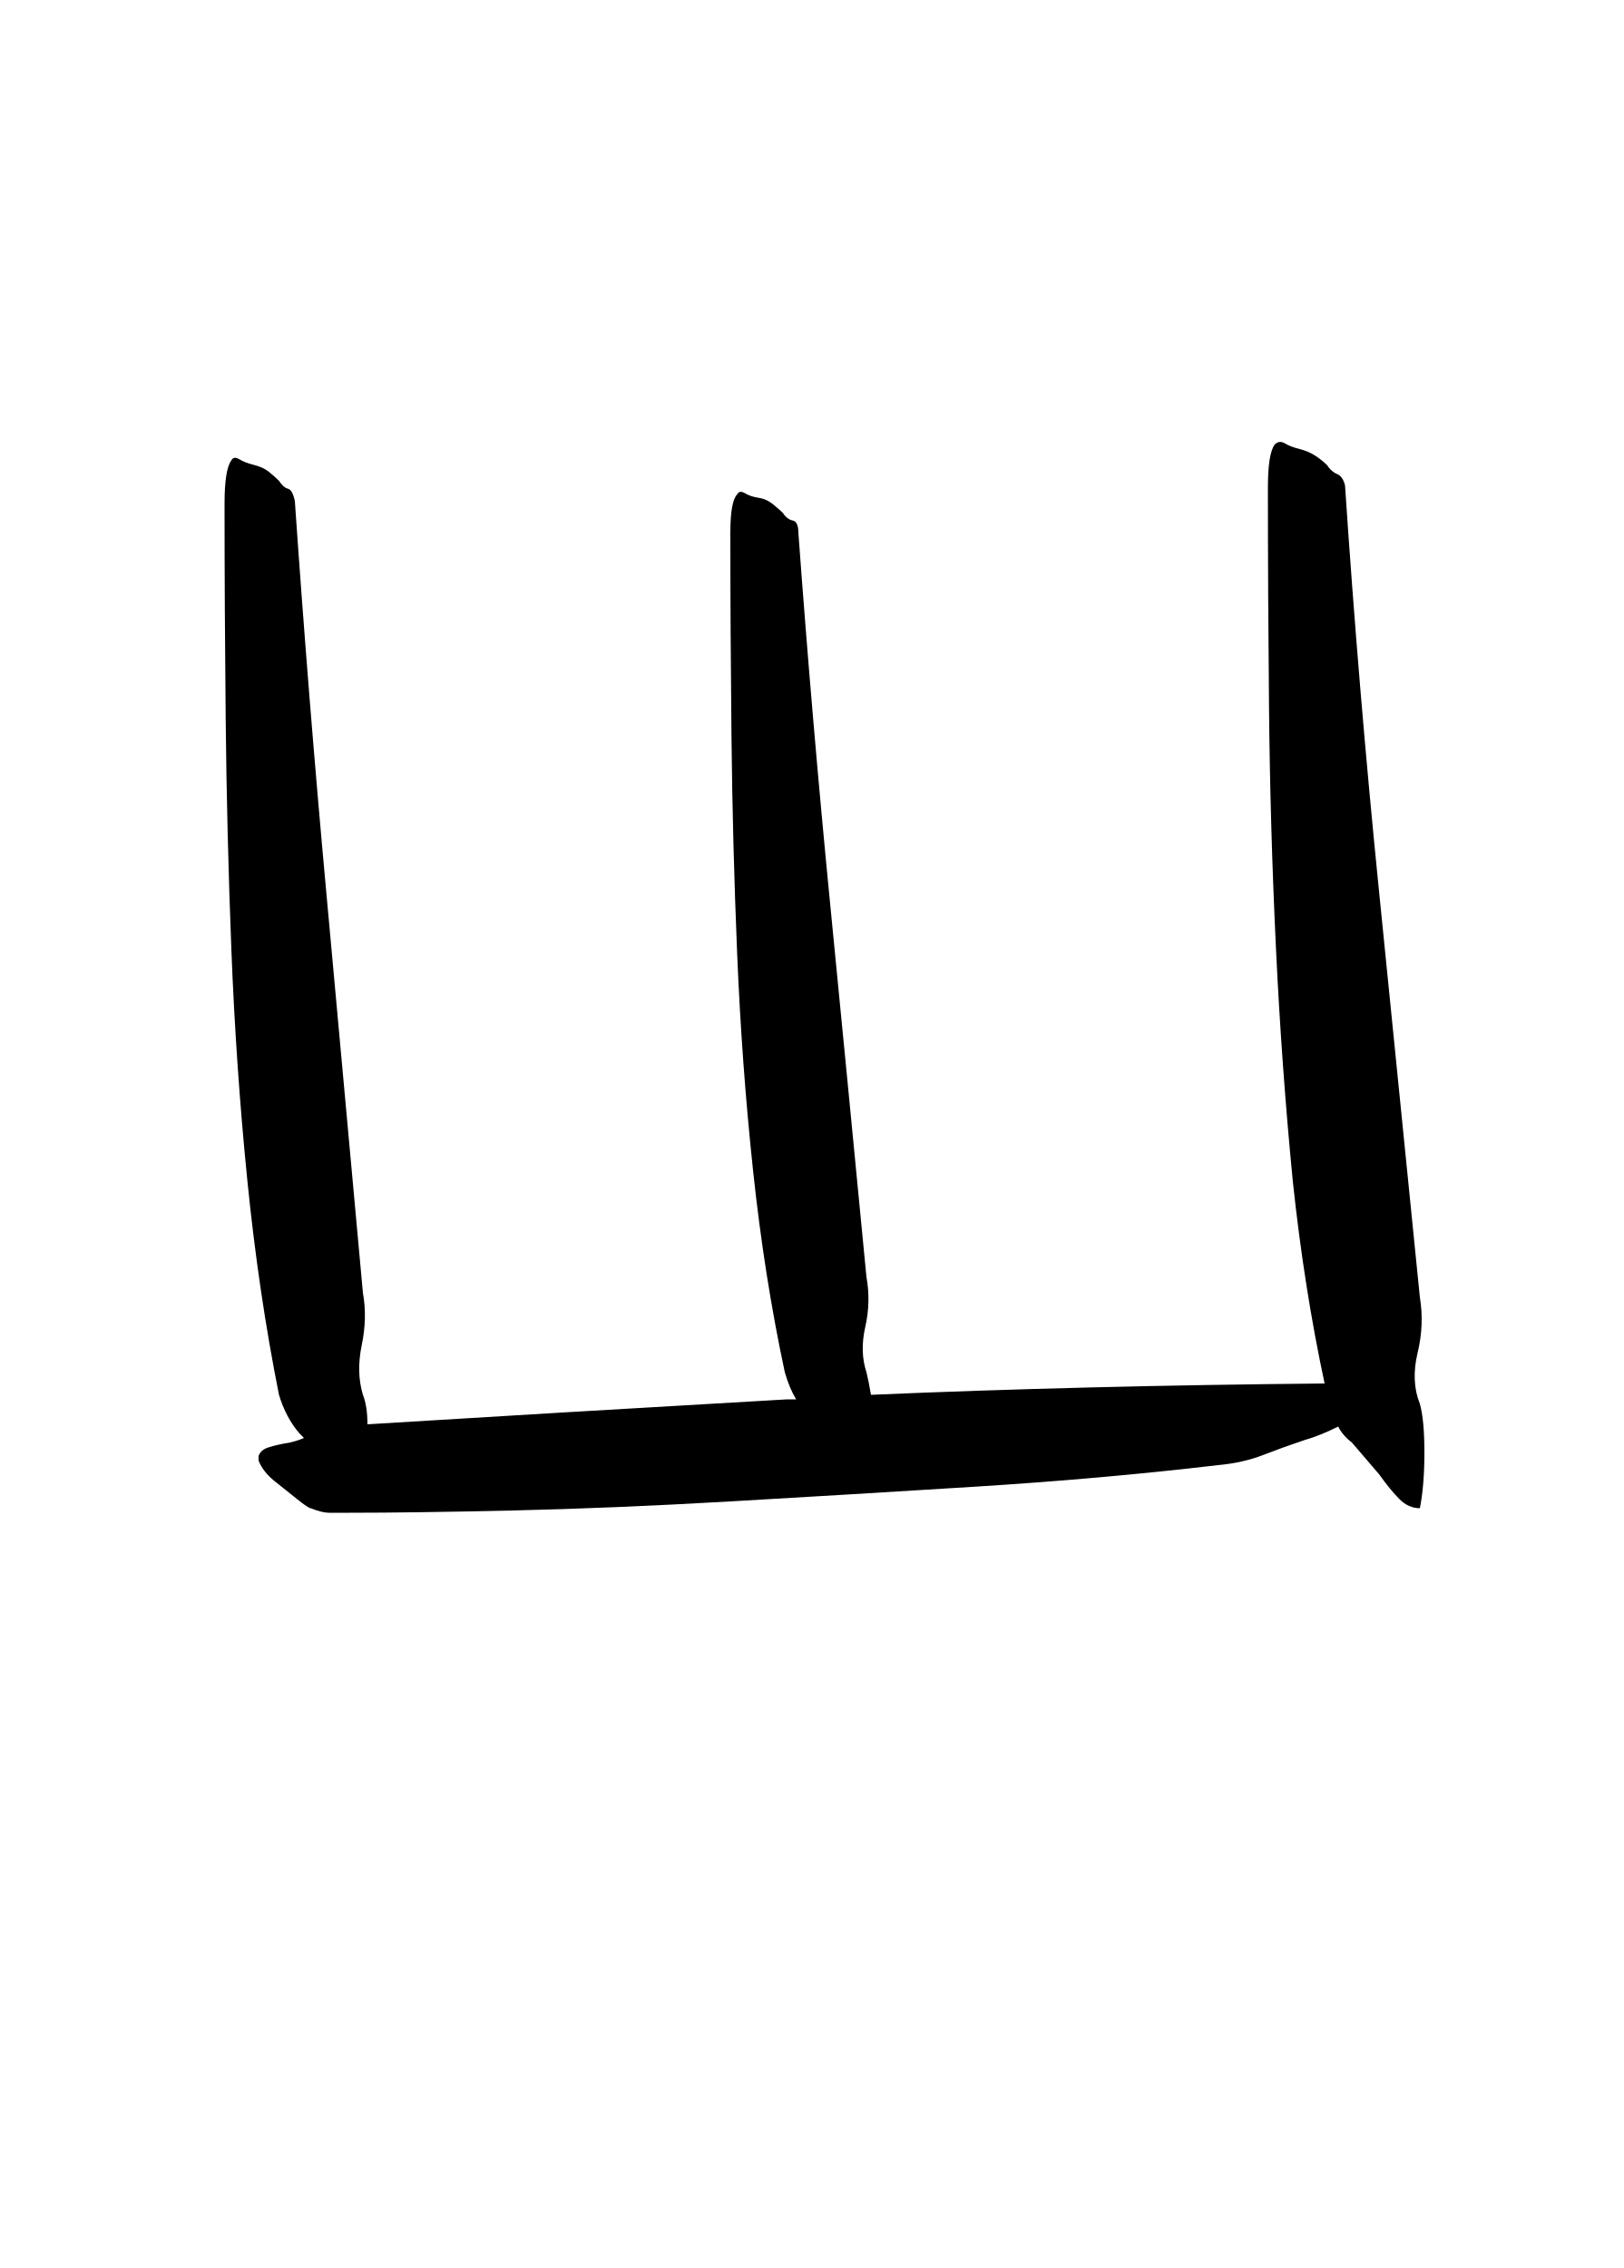
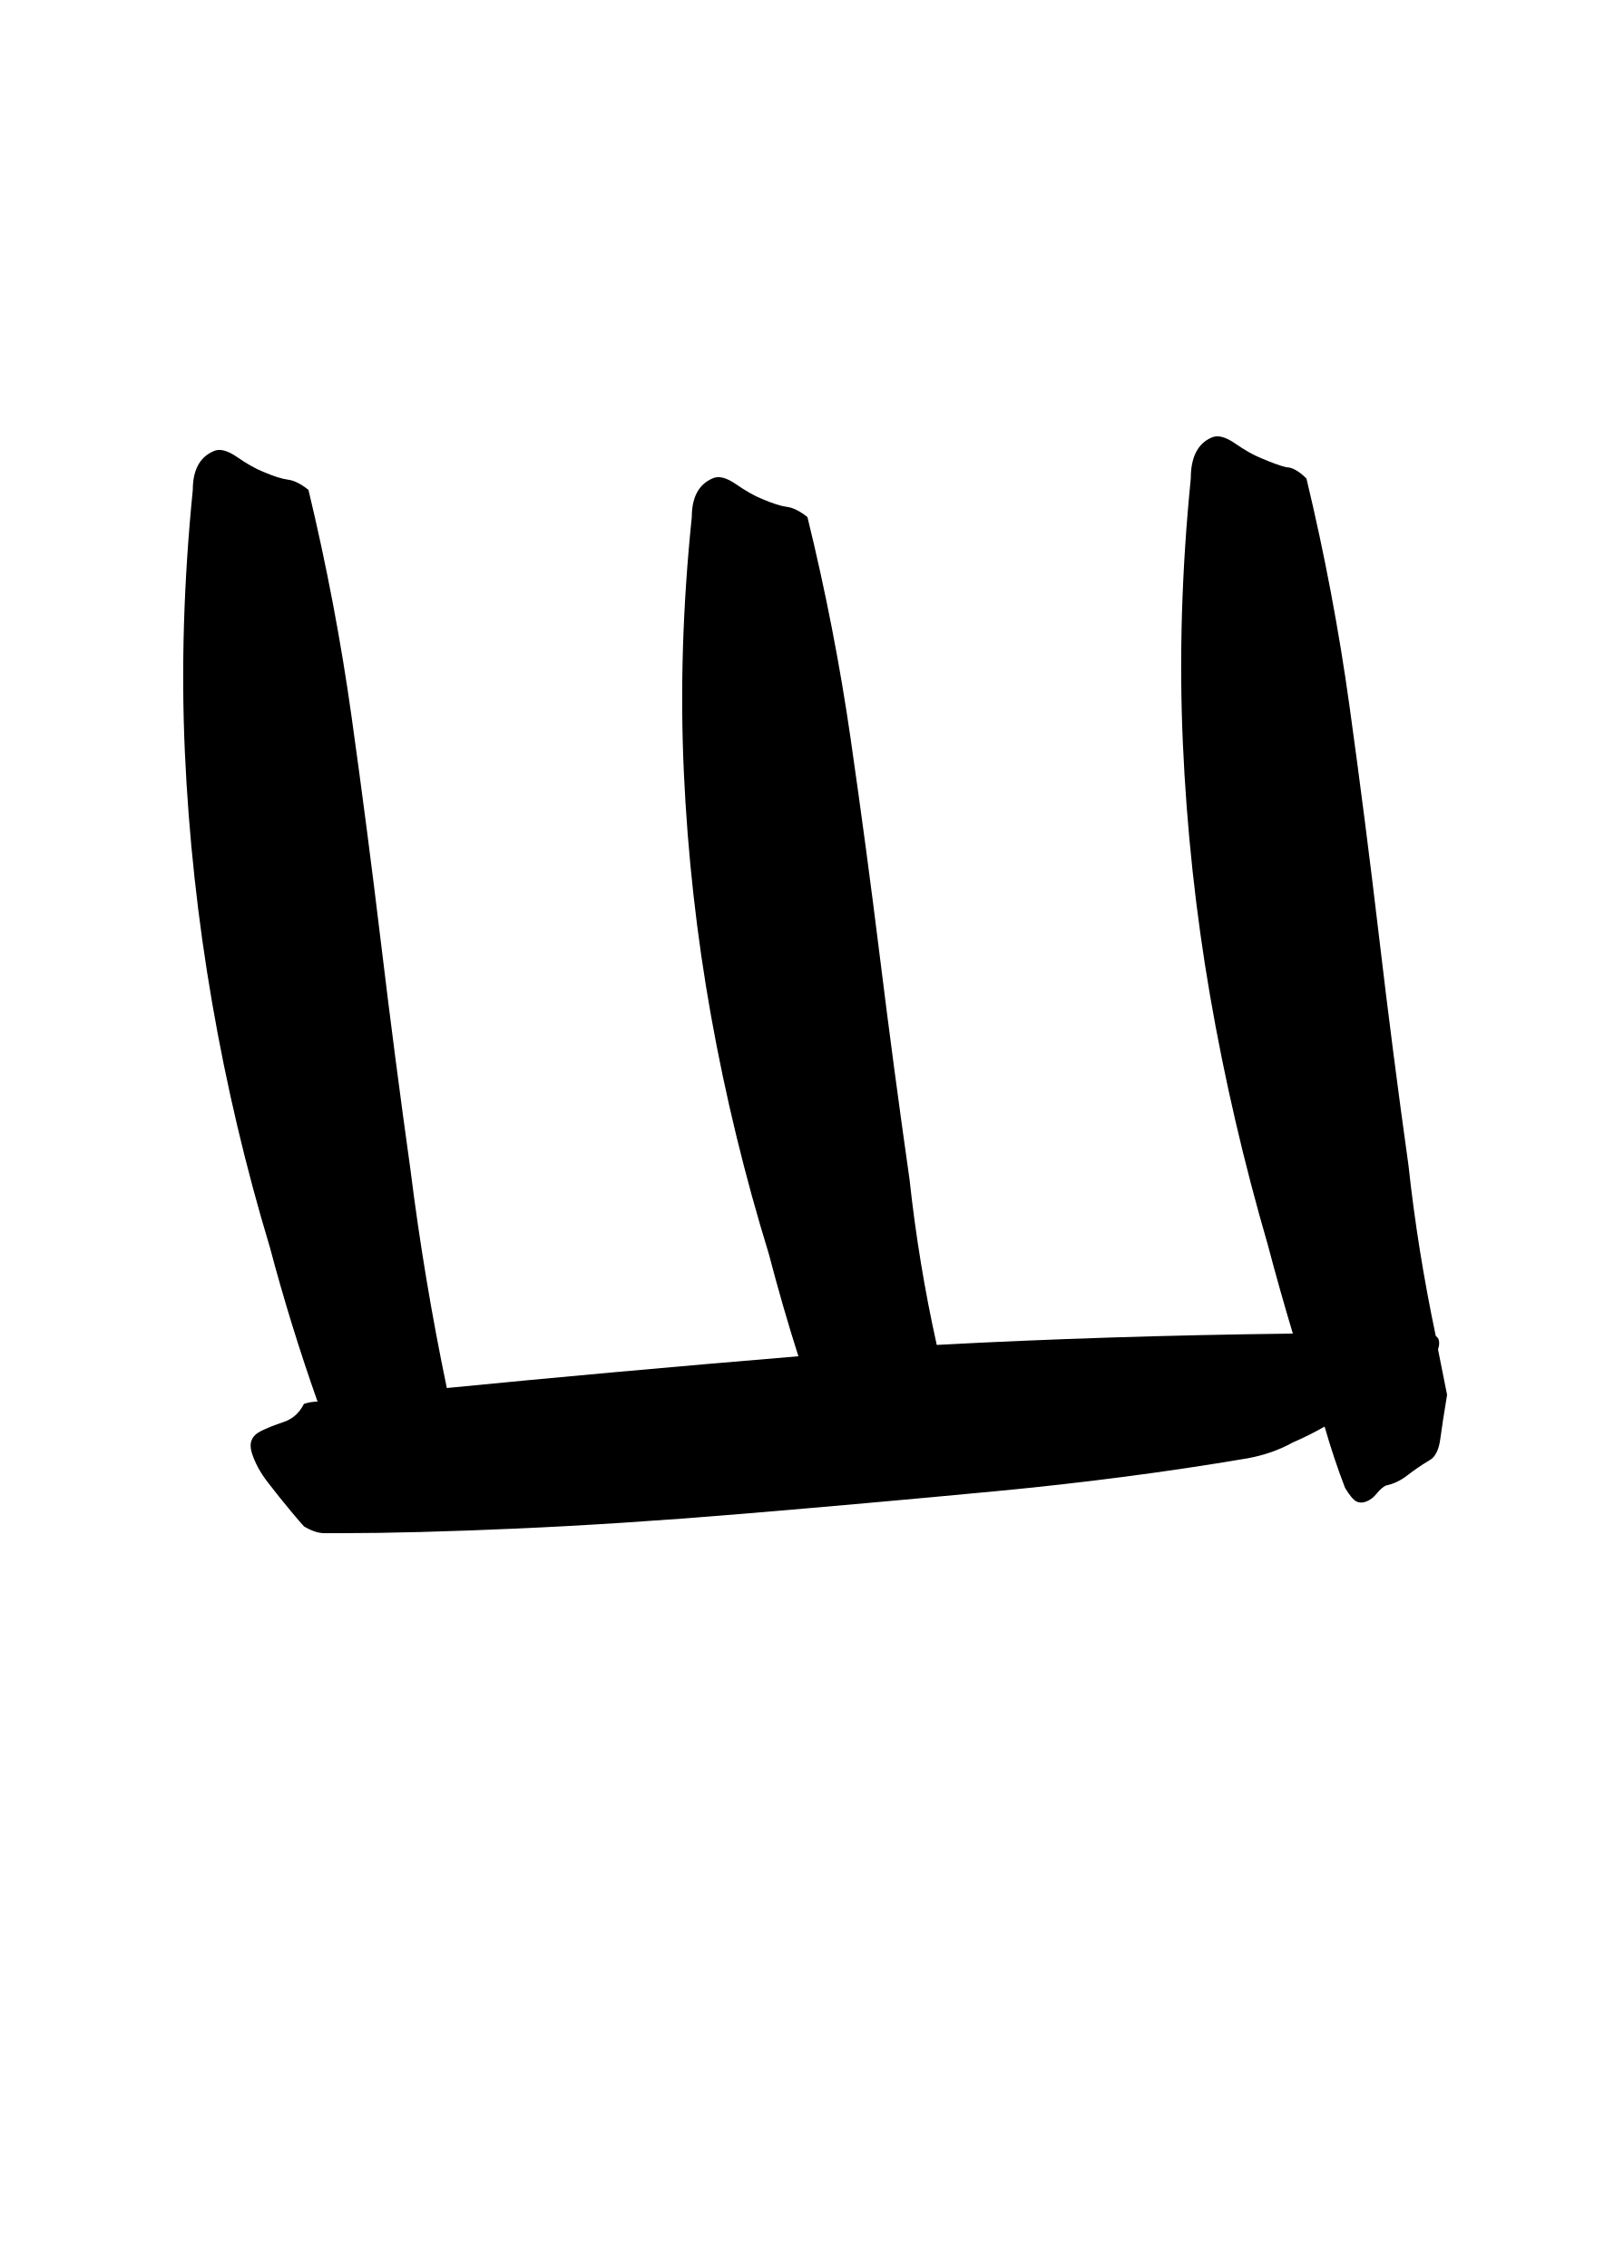
<svg xmlns="http://www.w3.org/2000/svg" viewBox="-50 -650 716 1000">
  <g transform="scale(1,-1)">
-     <path d="M558 257Q567 168 576 78Q578 66 575.0 53.5Q572 41 576 31Q578 24 578.0 9.5Q578 -5 576 -15Q571 -15 567.0 -11.0Q563 -7 558 0Q552 7 546 14Q542 17 540 21Q532 17 525 15Q516 12 507.0 8.5Q498 5 487 4Q436 -2 380.0 -5.5Q324 -9 272.0 -12.0Q220 -15 176.0 -16.0Q132 -17 104 -17H95Q92 -17 87 -15Q86 -15 81.0 -11.0Q76 -7 71.0 -3.0Q66 1 64 6Q64 7 64 8Q65 11 69 12Q72 13 78 14Q82 15 84 16Q83 17 82 18Q76 25 73 35Q64 80 59.0 130.0Q54 180 52.0 231.5Q50 283 49.5 333.0Q49 383 49 428Q49 443 52 447Q53 449 55.5 447.5Q58 446 62.0 445.0Q66 444 68.5 442.0Q71 440 73 438Q75 435 77.0 434.5Q79 434 80 429Q86 342 94.0 255.0Q102 168 110 80Q112 69 109.5 57.0Q107 45 110 35Q112 30 112 22Q193 27 297 33Q299 33 301 33Q298 38 296 45Q287 87 282.0 134.0Q277 181 275.0 229.5Q273 278 272.5 325.0Q272 372 272 415Q272 429 275 432Q276 434 278.5 432.5Q281 431 284.5 430.5Q288 430 291.0 427.5Q294 425 295 424Q297 421 299.5 420.5Q302 420 302 415Q308 333 316.0 251.5Q324 170 332 87Q334 76 331.5 65.0Q329 54 332 45Q333 41 334 35Q427 39 534 40Q525 82 520 129Q515 180 512.5 233.0Q510 286 509.5 337.5Q509 389 509 435Q509 450 512 454Q514 456 516.5 454.5Q519 453 523.0 452.0Q527 451 530.0 449.0Q533 447 535 445Q537 442 539.5 441.0Q542 440 543 436Q549 346 558 257Z" />
+     <path d="M517 444Q521 444 526 439Q538 389 545.0 338.5Q552 288 558.0 237.0Q564 186 571 136Q575 99 583 61Q583 61 584 60Q585 58 584 55Q586 45 588 35Q586 23 585.0 15.5Q584 8 580 6Q575 3 570.5 -0.5Q566 -4 561 -5Q559 -6 557.0 -8.5Q555 -11 552.5 -12.0Q550 -13 548.0 -12.0Q546 -11 543 -6Q538 7 534 21Q527 17 520 14Q511 9 500 7Q447 -2 389.0 -7.5Q331 -13 277.0 -17.5Q223 -22 177.0 -24.0Q131 -26 101 -26H93Q89 -26 84 -23Q83 -22 78.0 -16.0Q73 -10 68.0 -3.5Q63 3 61.0 9.5Q59 16 65 19Q69 21 75.0 23.0Q81 25 84 31Q87 32 90 32Q78 66 69 100Q53 153 43.5 208.0Q34 263 31.5 318.5Q29 374 35 434Q35 447 44 451Q48 453 54.5 448.5Q61 444 66 442Q73 439 77.0 438.5Q81 438 86 434Q98 384 105.0 334.0Q112 284 118.0 234.0Q124 184 131 134Q137 86 147 38Q218 45 302 52Q295 74 289 97Q273 149 263.5 202.0Q254 255 251.5 309.5Q249 364 255 422Q255 435 264 439Q268 441 274.5 436.5Q281 432 286 430Q293 427 297.0 426.5Q301 426 306 422Q318 373 325.0 324.5Q332 276 338.0 227.5Q344 179 351 130Q355 93 363 57Q437 61 520 62Q514 82 509 101Q493 156 483.5 211.0Q474 266 471.5 322.5Q469 379 475 439Q475 453 484 457Q488 459 494.5 454.5Q501 450 506 448Q513 445 517 444Z" />
  </g>
</svg>
